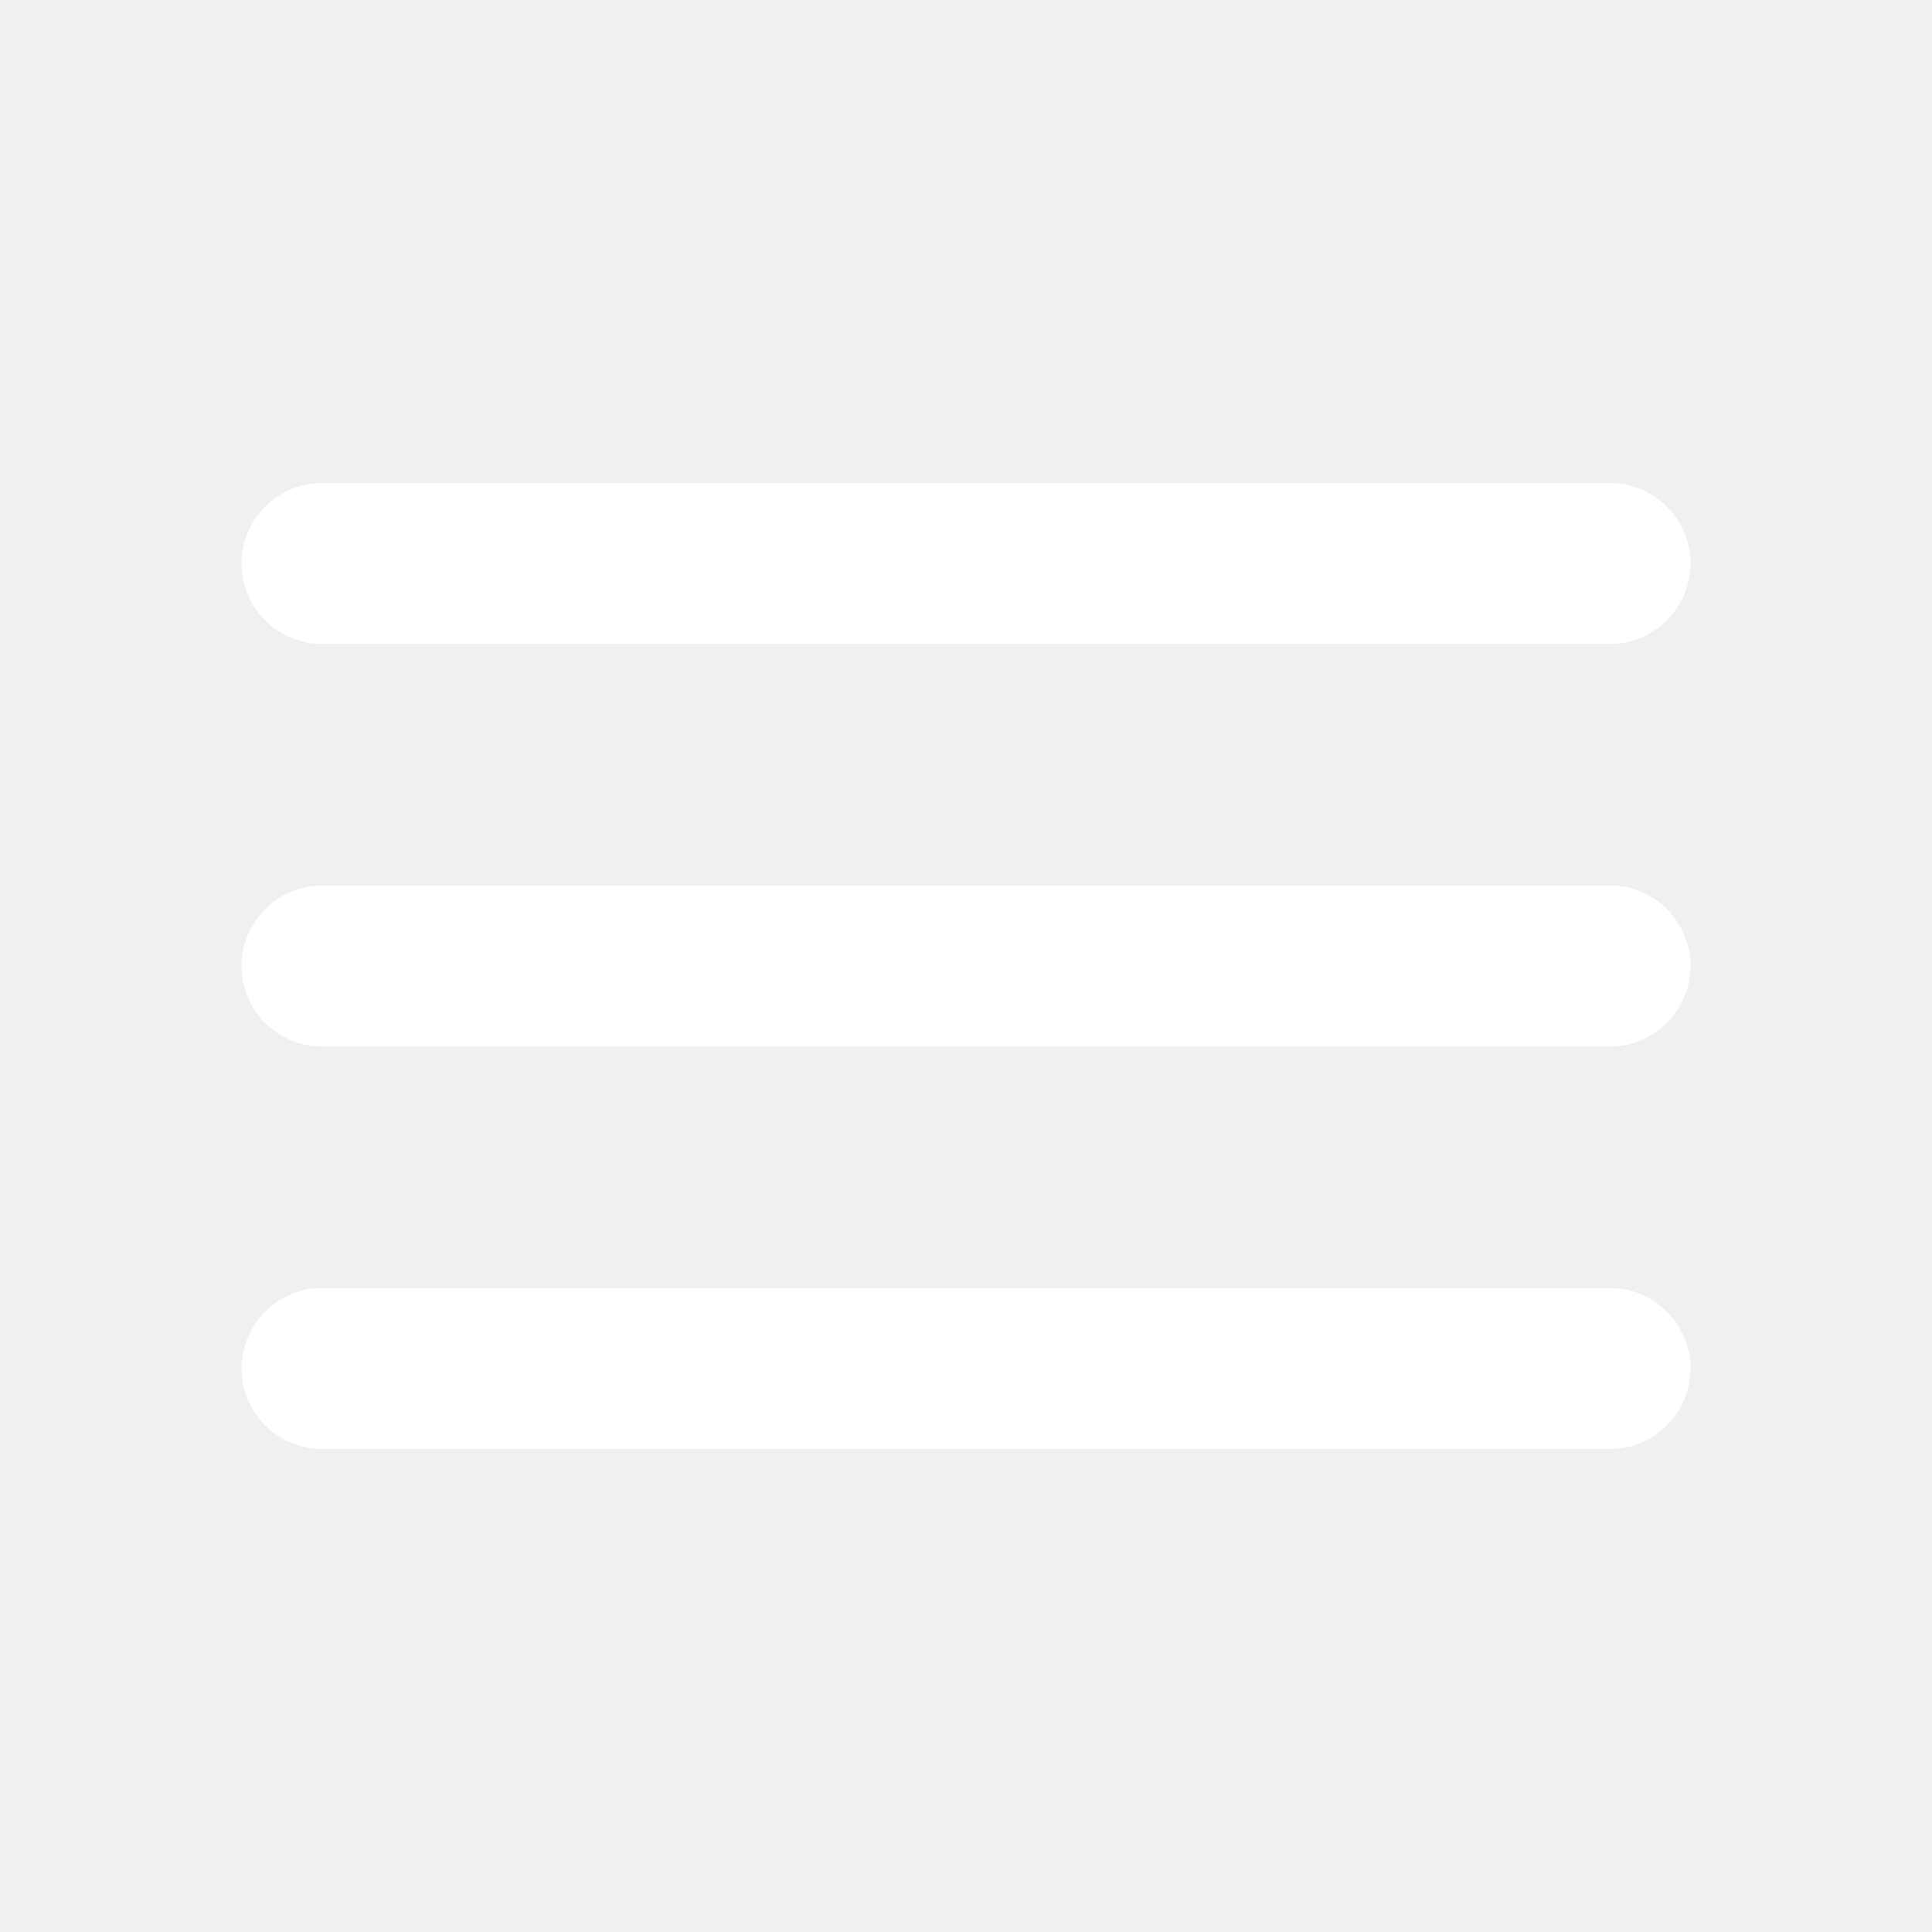
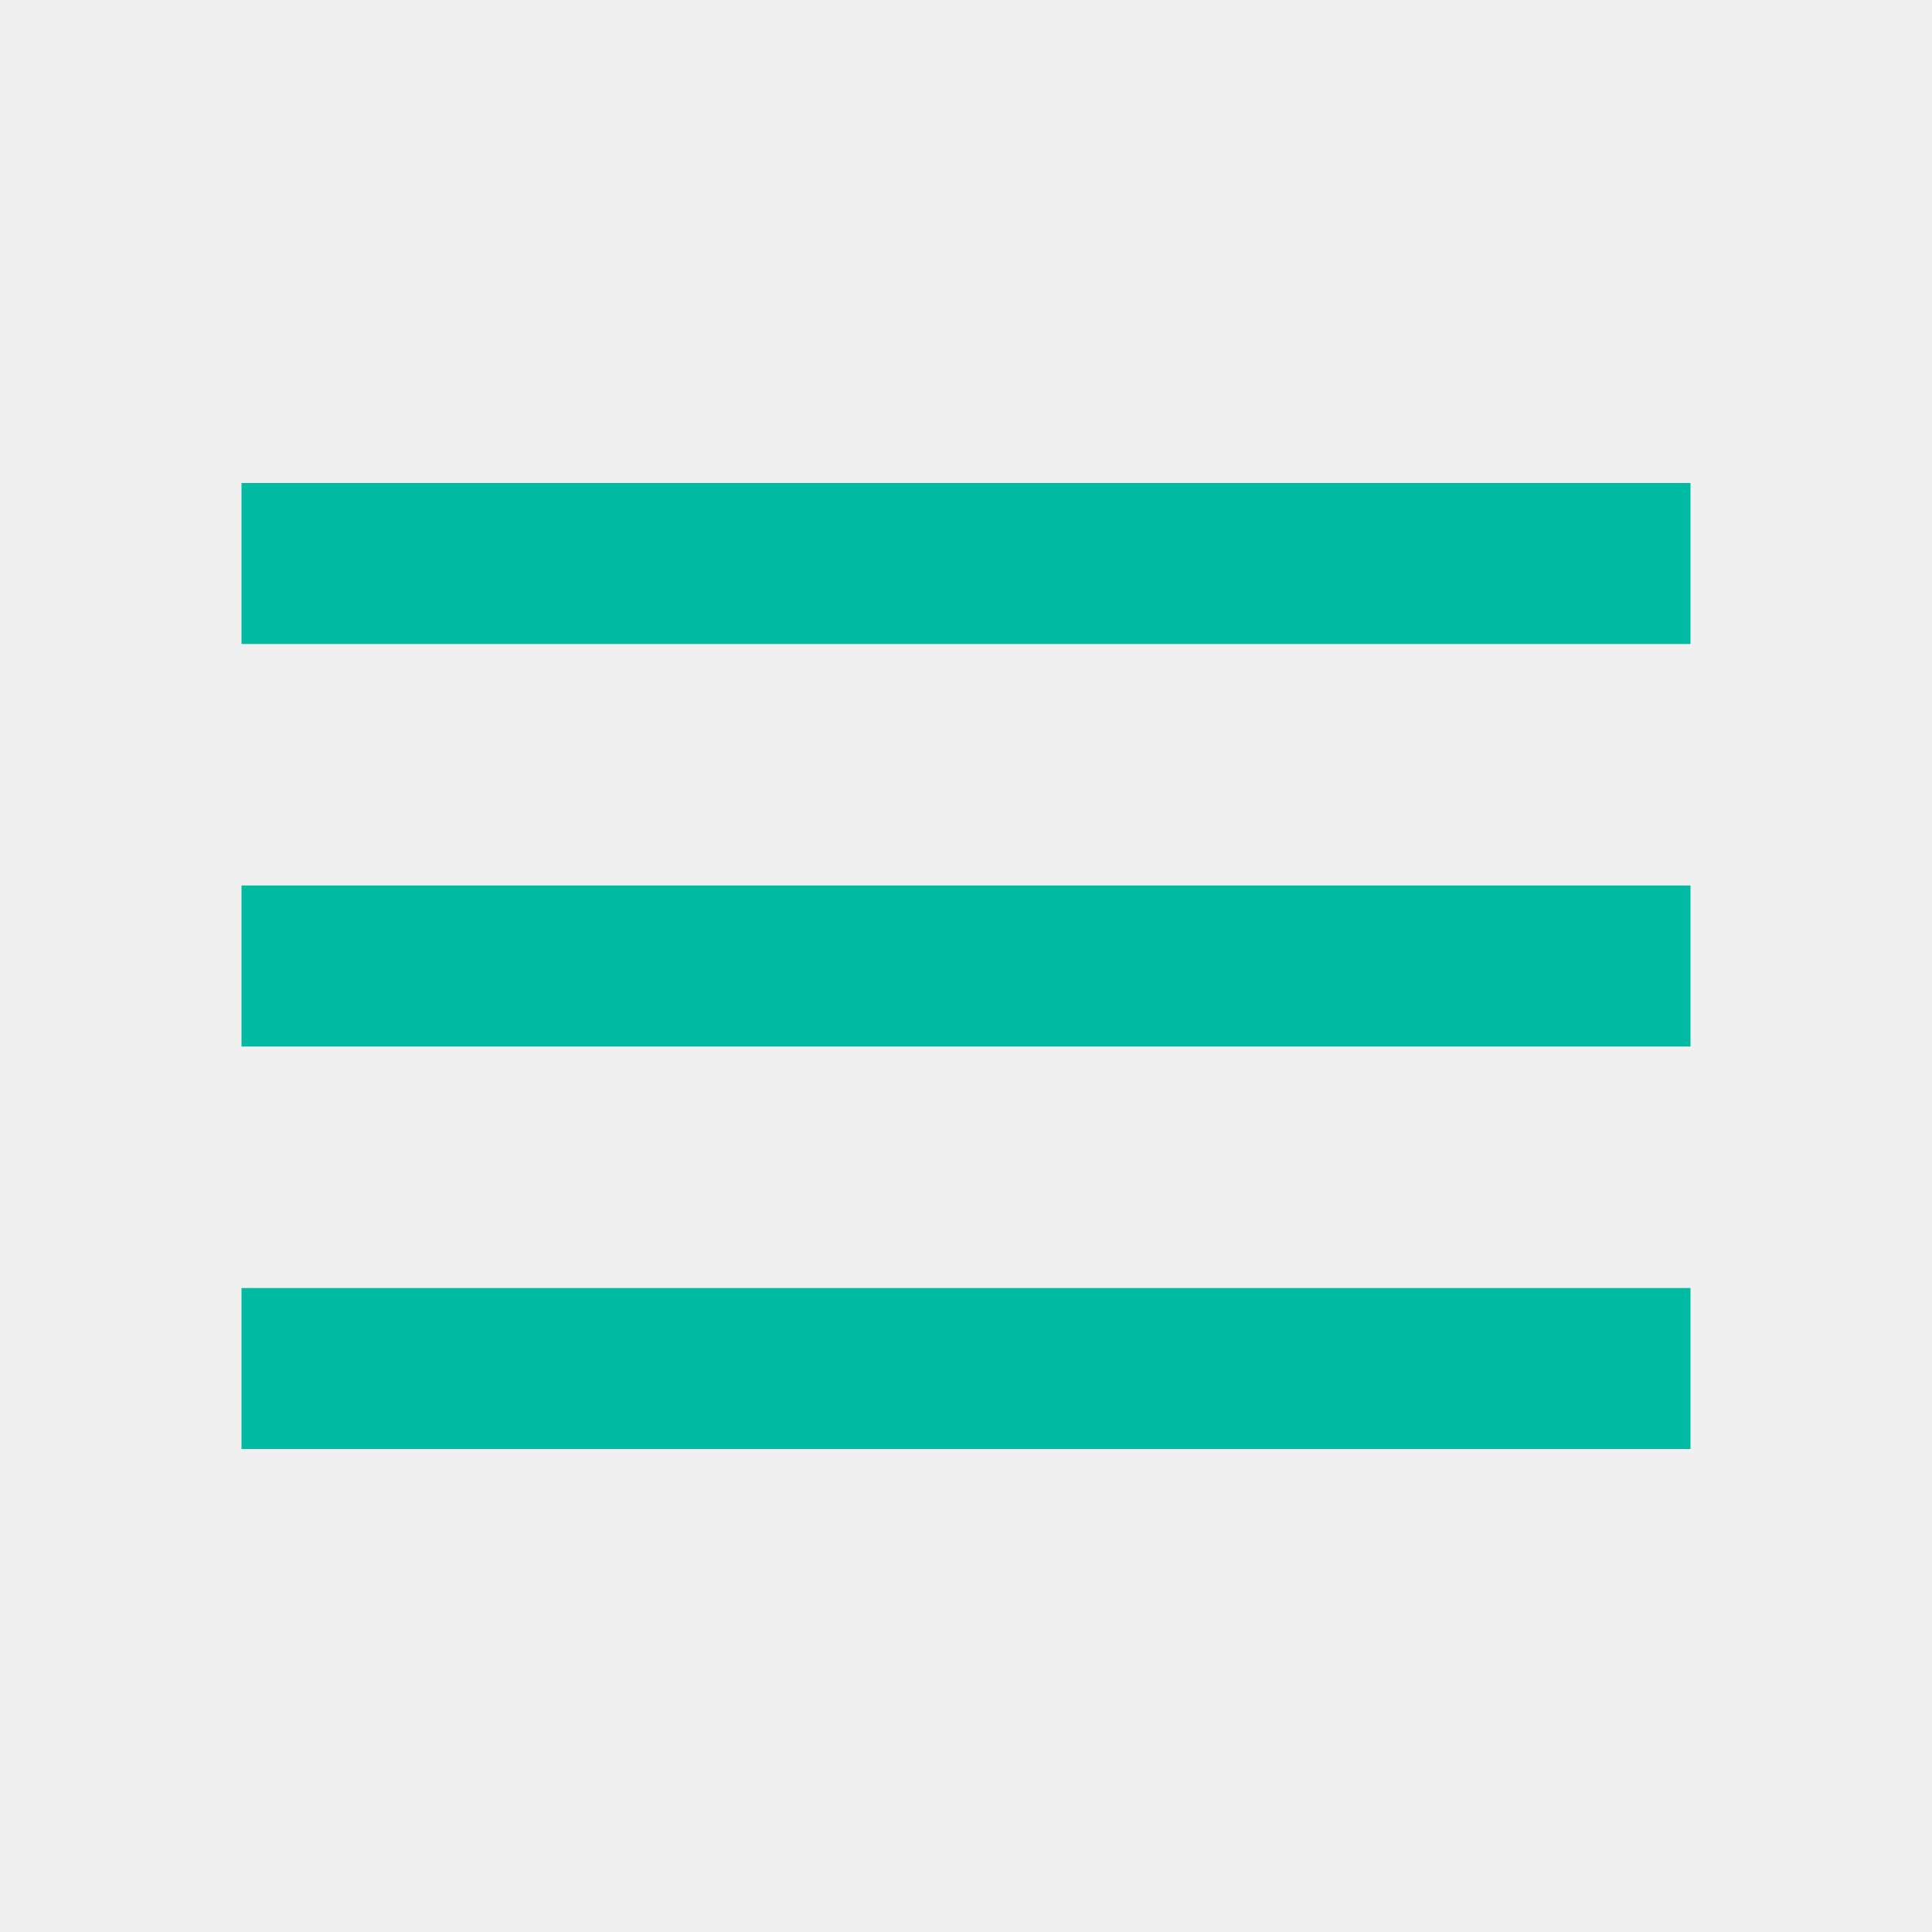
- <svg xmlns="http://www.w3.org/2000/svg" width="64" height="64" viewBox="0 0 64 64" fill="none">
-   <path d="M10.667 48H53.333C54.8 48 56 46.8 56 45.333C56 43.867 54.8 42.667 53.333 42.667H10.667C9.2 42.667 8 43.867 8 45.333C8 46.8 9.2 48 10.667 48ZM10.667 34.667H53.333C54.8 34.667 56 33.467 56 32C56 30.533 54.8 29.333 53.333 29.333H10.667C9.2 29.333 8 30.533 8 32C8 33.467 9.2 34.667 10.667 34.667ZM8 18.667C8 20.133 9.2 21.333 10.667 21.333H53.333C54.8 21.333 56 20.133 56 18.667C56 17.2 54.8 16 53.333 16H10.667C9.2 16 8 17.2 8 18.667Z" fill="white" />
+ <svg xmlns="http://www.w3.org/2000/svg" width="40" height="40" viewBox="0 0 40 40" fill="none">
+   <path d="M5 10H35V13.333H5V10ZM5 18.333H35V21.667H5V18.333ZM5 26.667H35V30H5V26.667Z" fill="#00BAA2" />
</svg>
